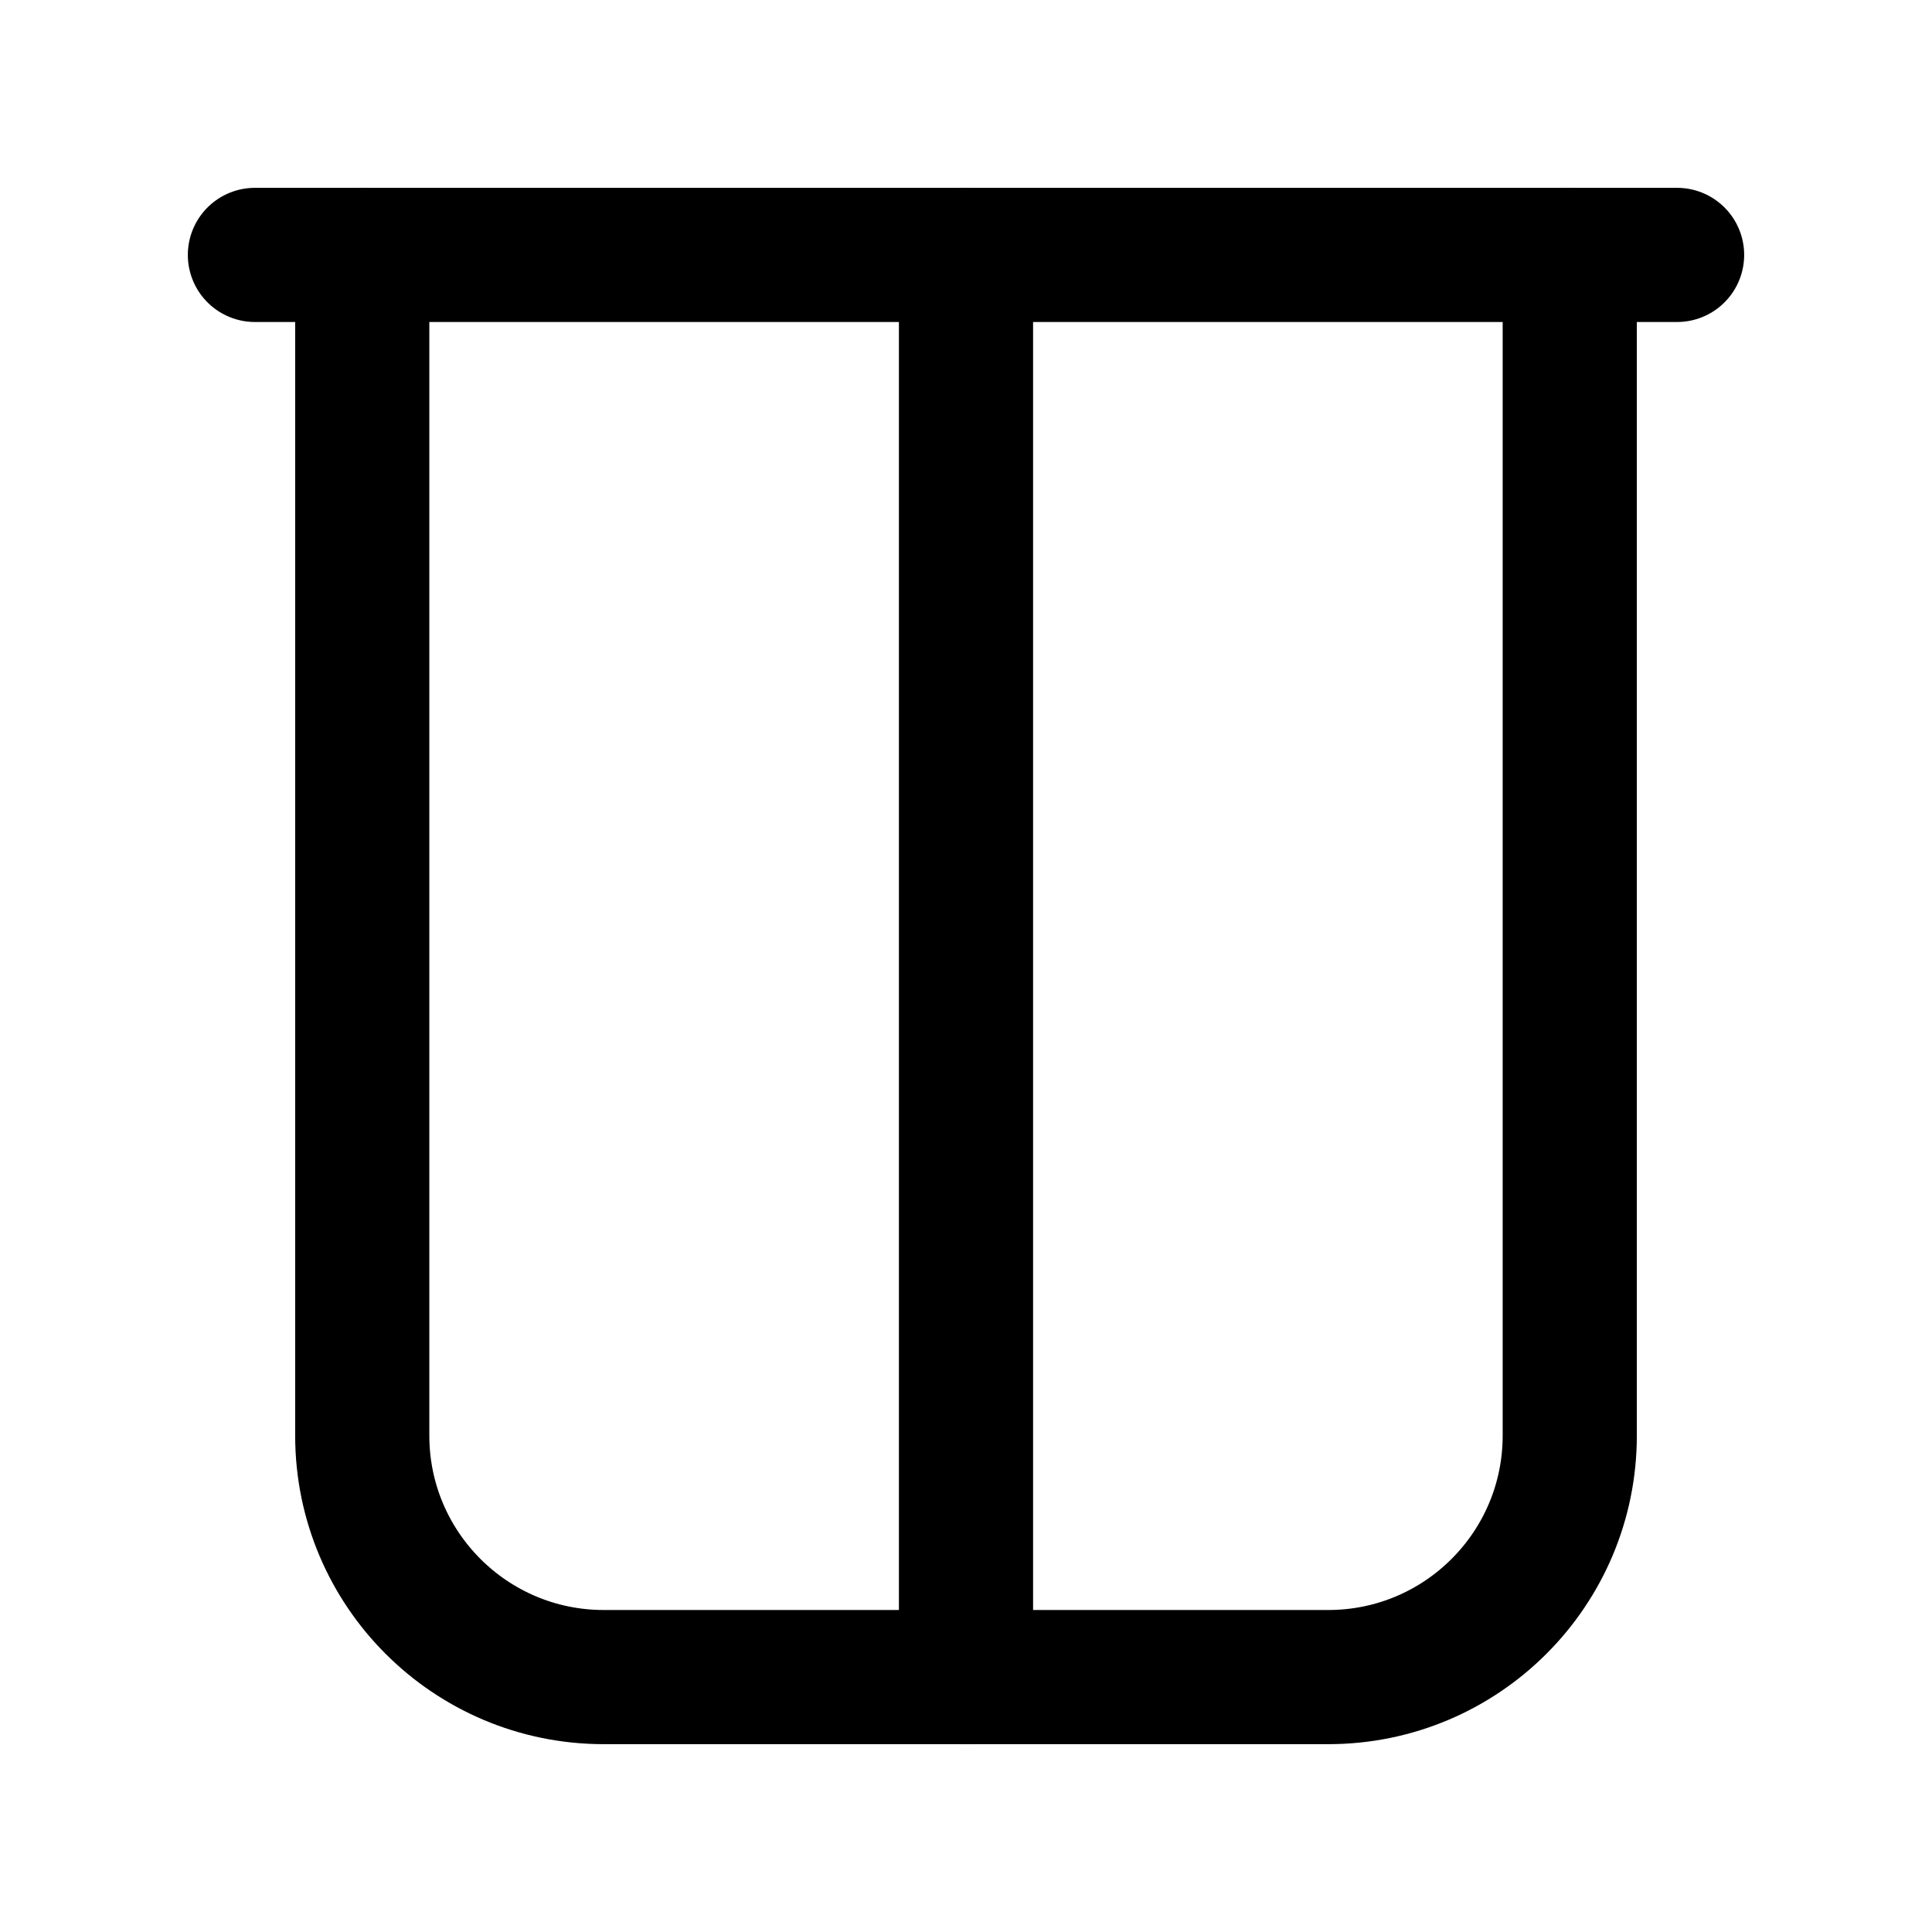
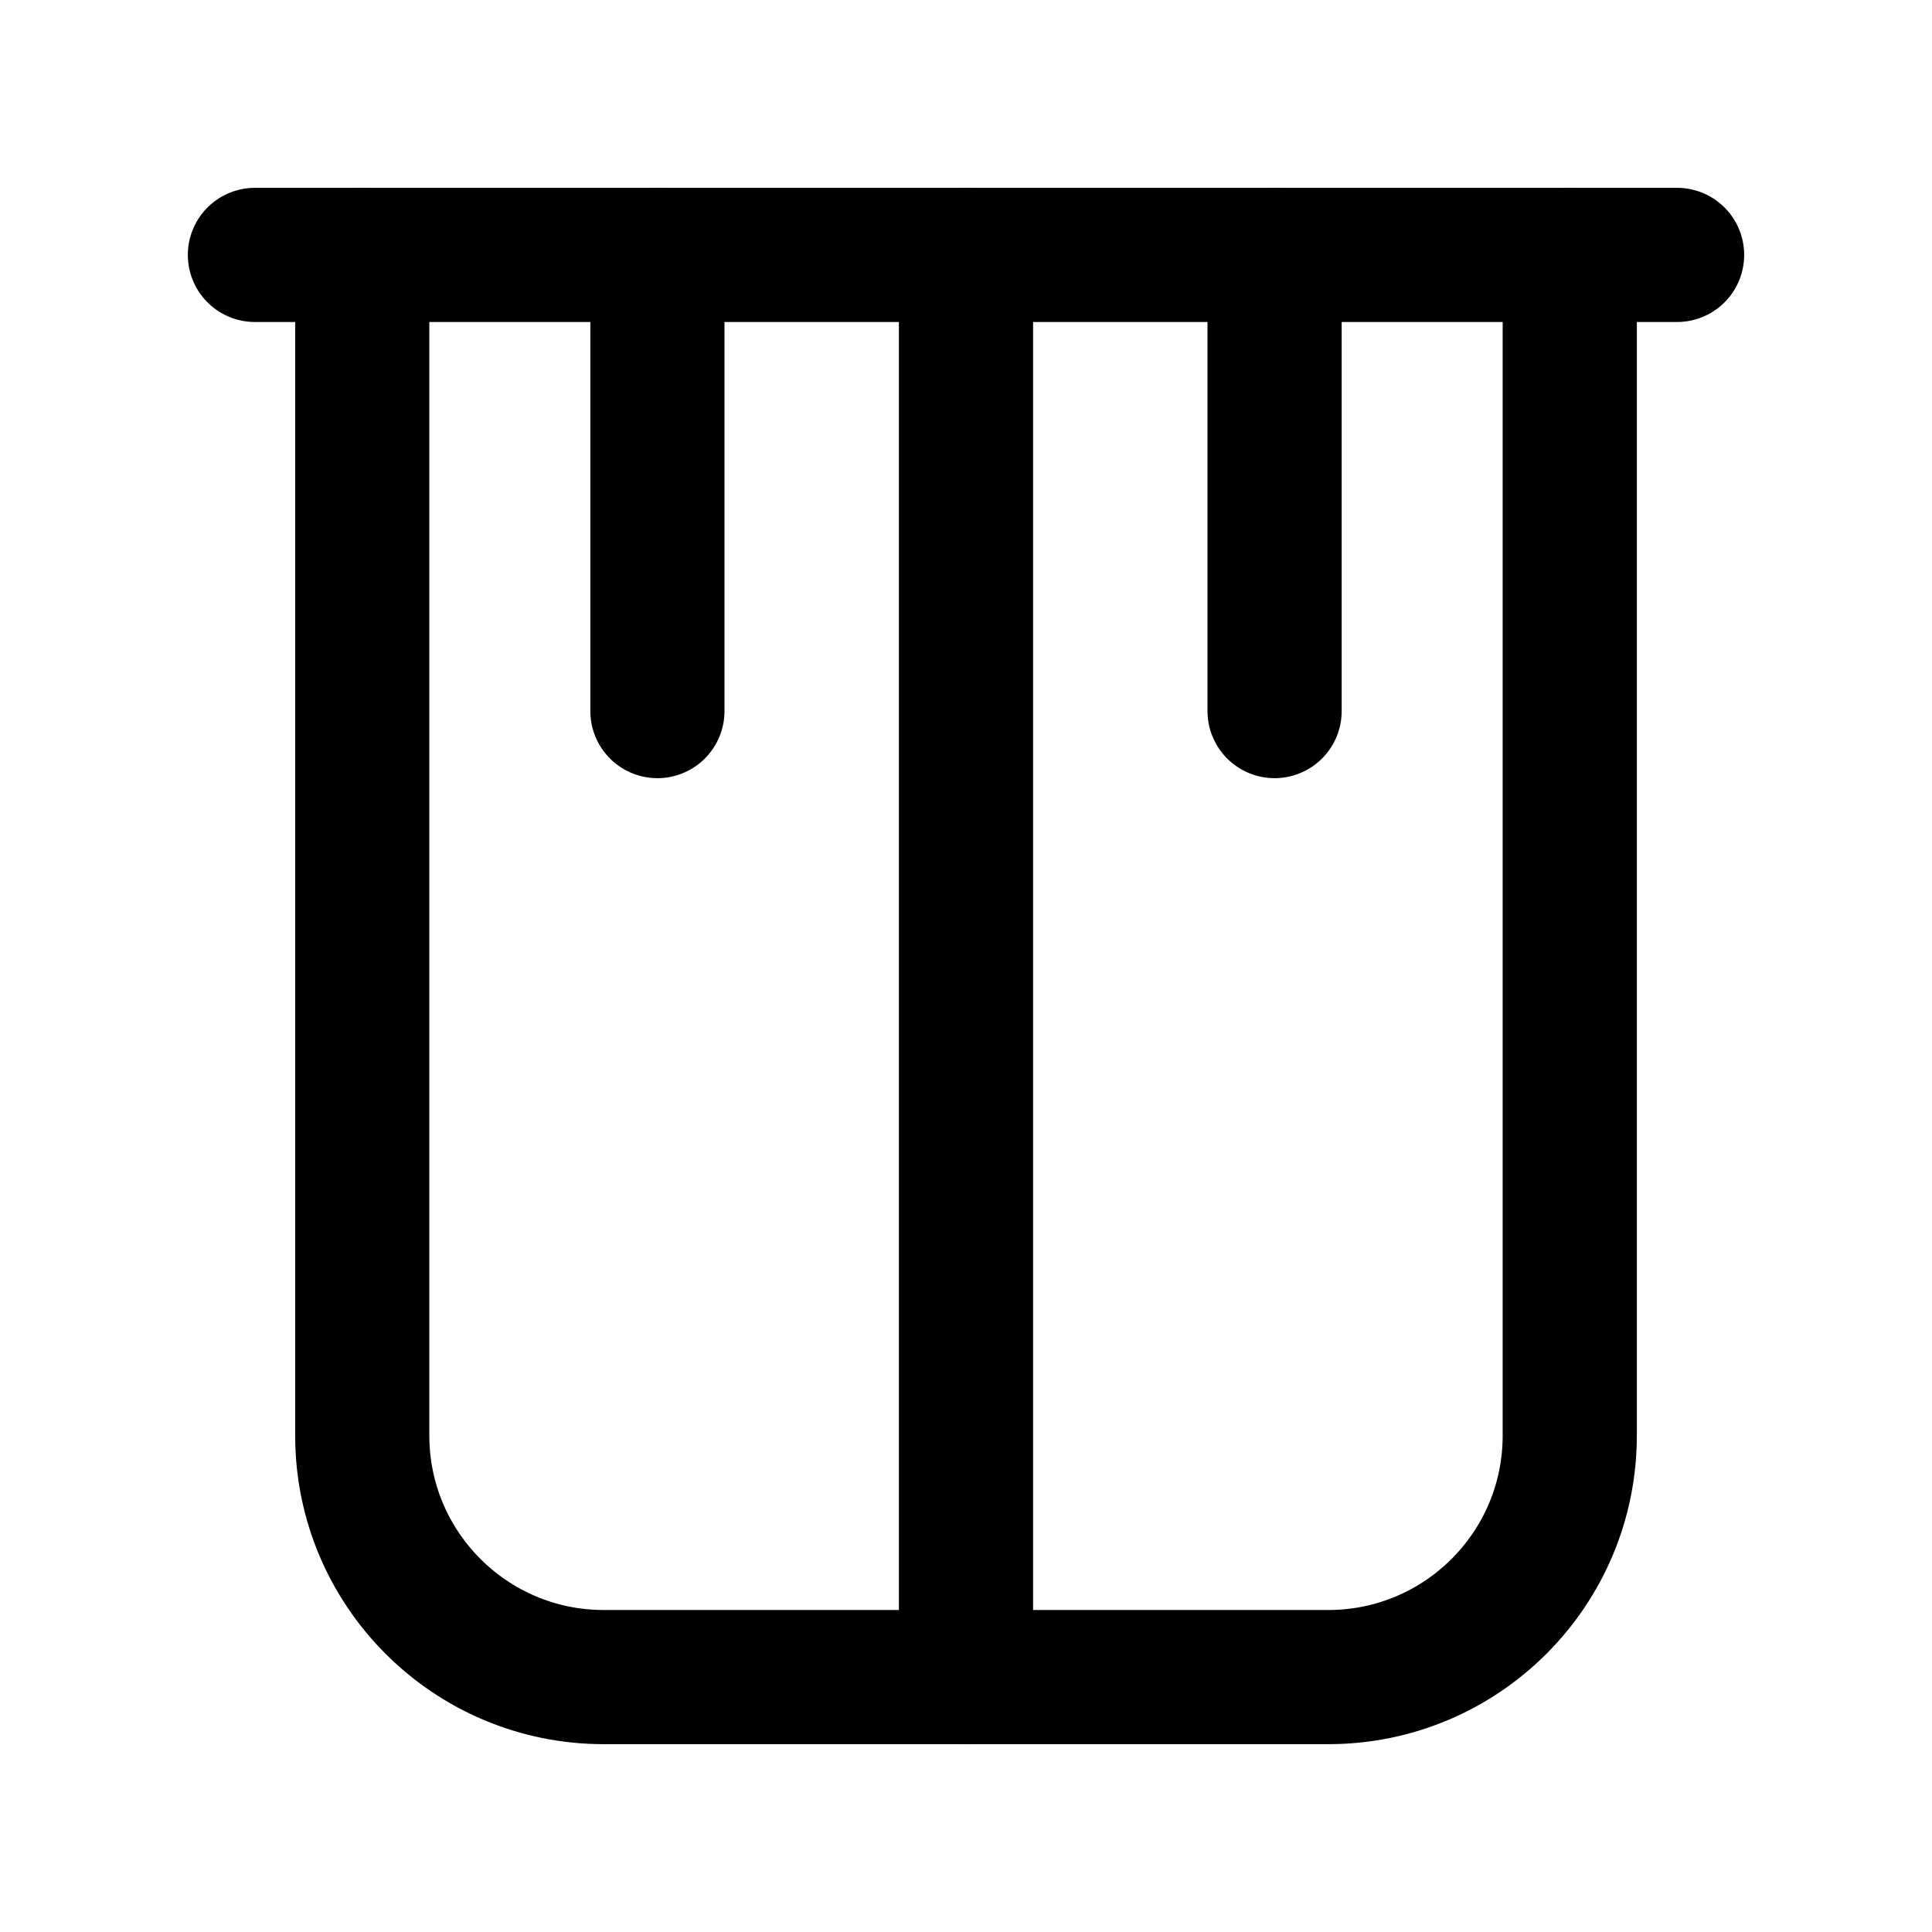
<svg xmlns="http://www.w3.org/2000/svg" viewBox="0 0 18 18" fill="none" stroke="currentColor" stroke-width="1.25" stroke-linecap="round" stroke-linejoin="round">
  <path d="M 2.375 2.375 H 15.625" />
  <path d="M 3.375 2.375 L 3.375 13.375 A 2.25 2.25 0 0 0 5.625 15.625 L 12.375 15.625 A 2.25 2.25 0 0 0 14.625 13.375 L 14.625 2.375" />
  <path d="M 9 2.375 V 15.625" />
+   <path d="M 6.125 2.375 V 6.625 M 11.875 2.375 V 6.625" />
</svg>
